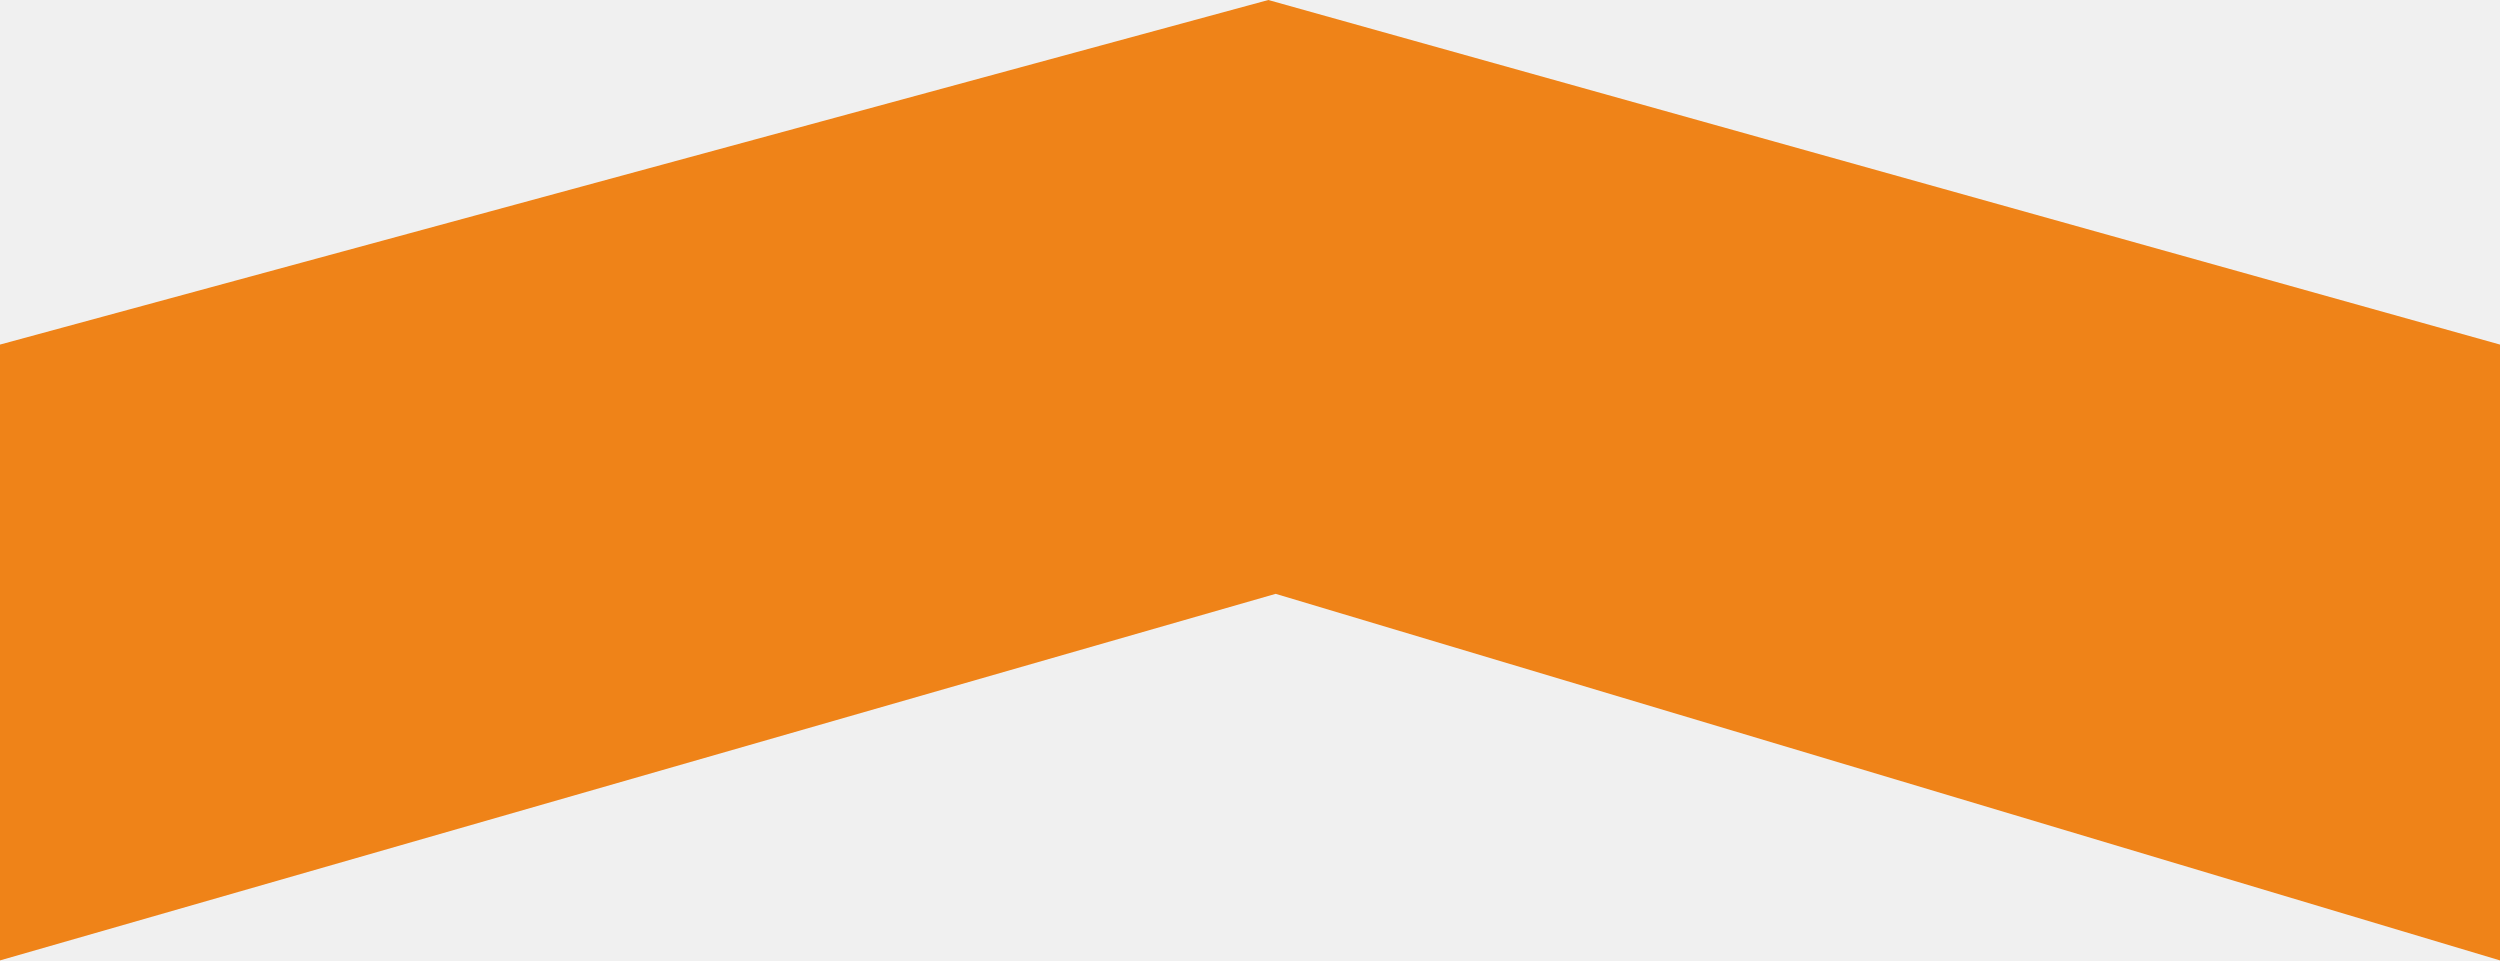
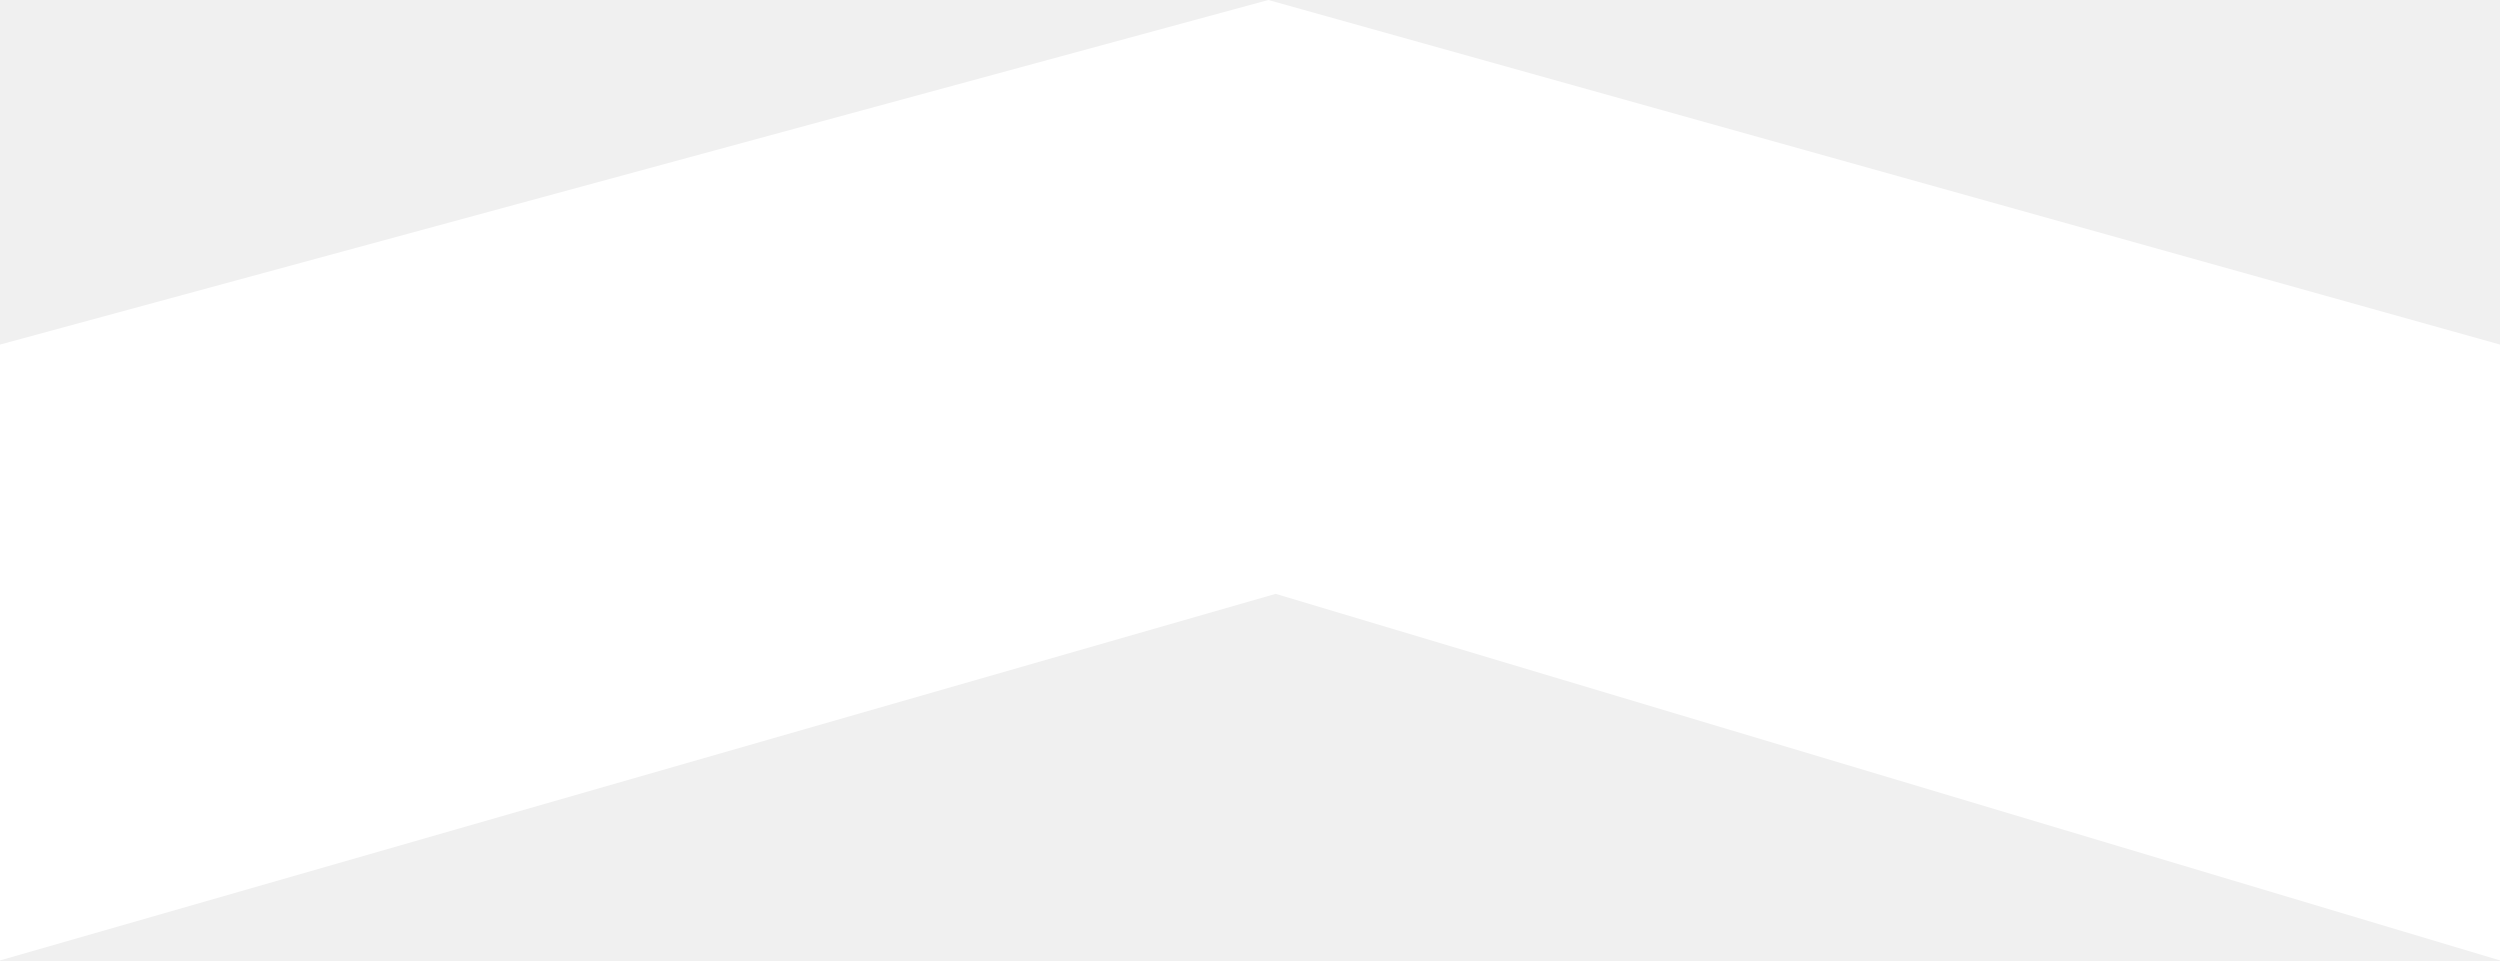
<svg xmlns="http://www.w3.org/2000/svg" version="1.1" id="Layer_1" x="0px" y="0px" viewBox="0 0 34.1 13.1" style="enable-background:new 0 0 34.1 13.1;" xml:space="preserve">
  <style type="text/css">
- 	.st0{fill:#EF8318;}
+ 	.st0{fill:#fff;}
</style>
  <polygon class="st0" points="0,4.7 0,13.1 17.4,8.1 34.1,13.1 34.1,4.7 17.3,0 " />
</svg>
